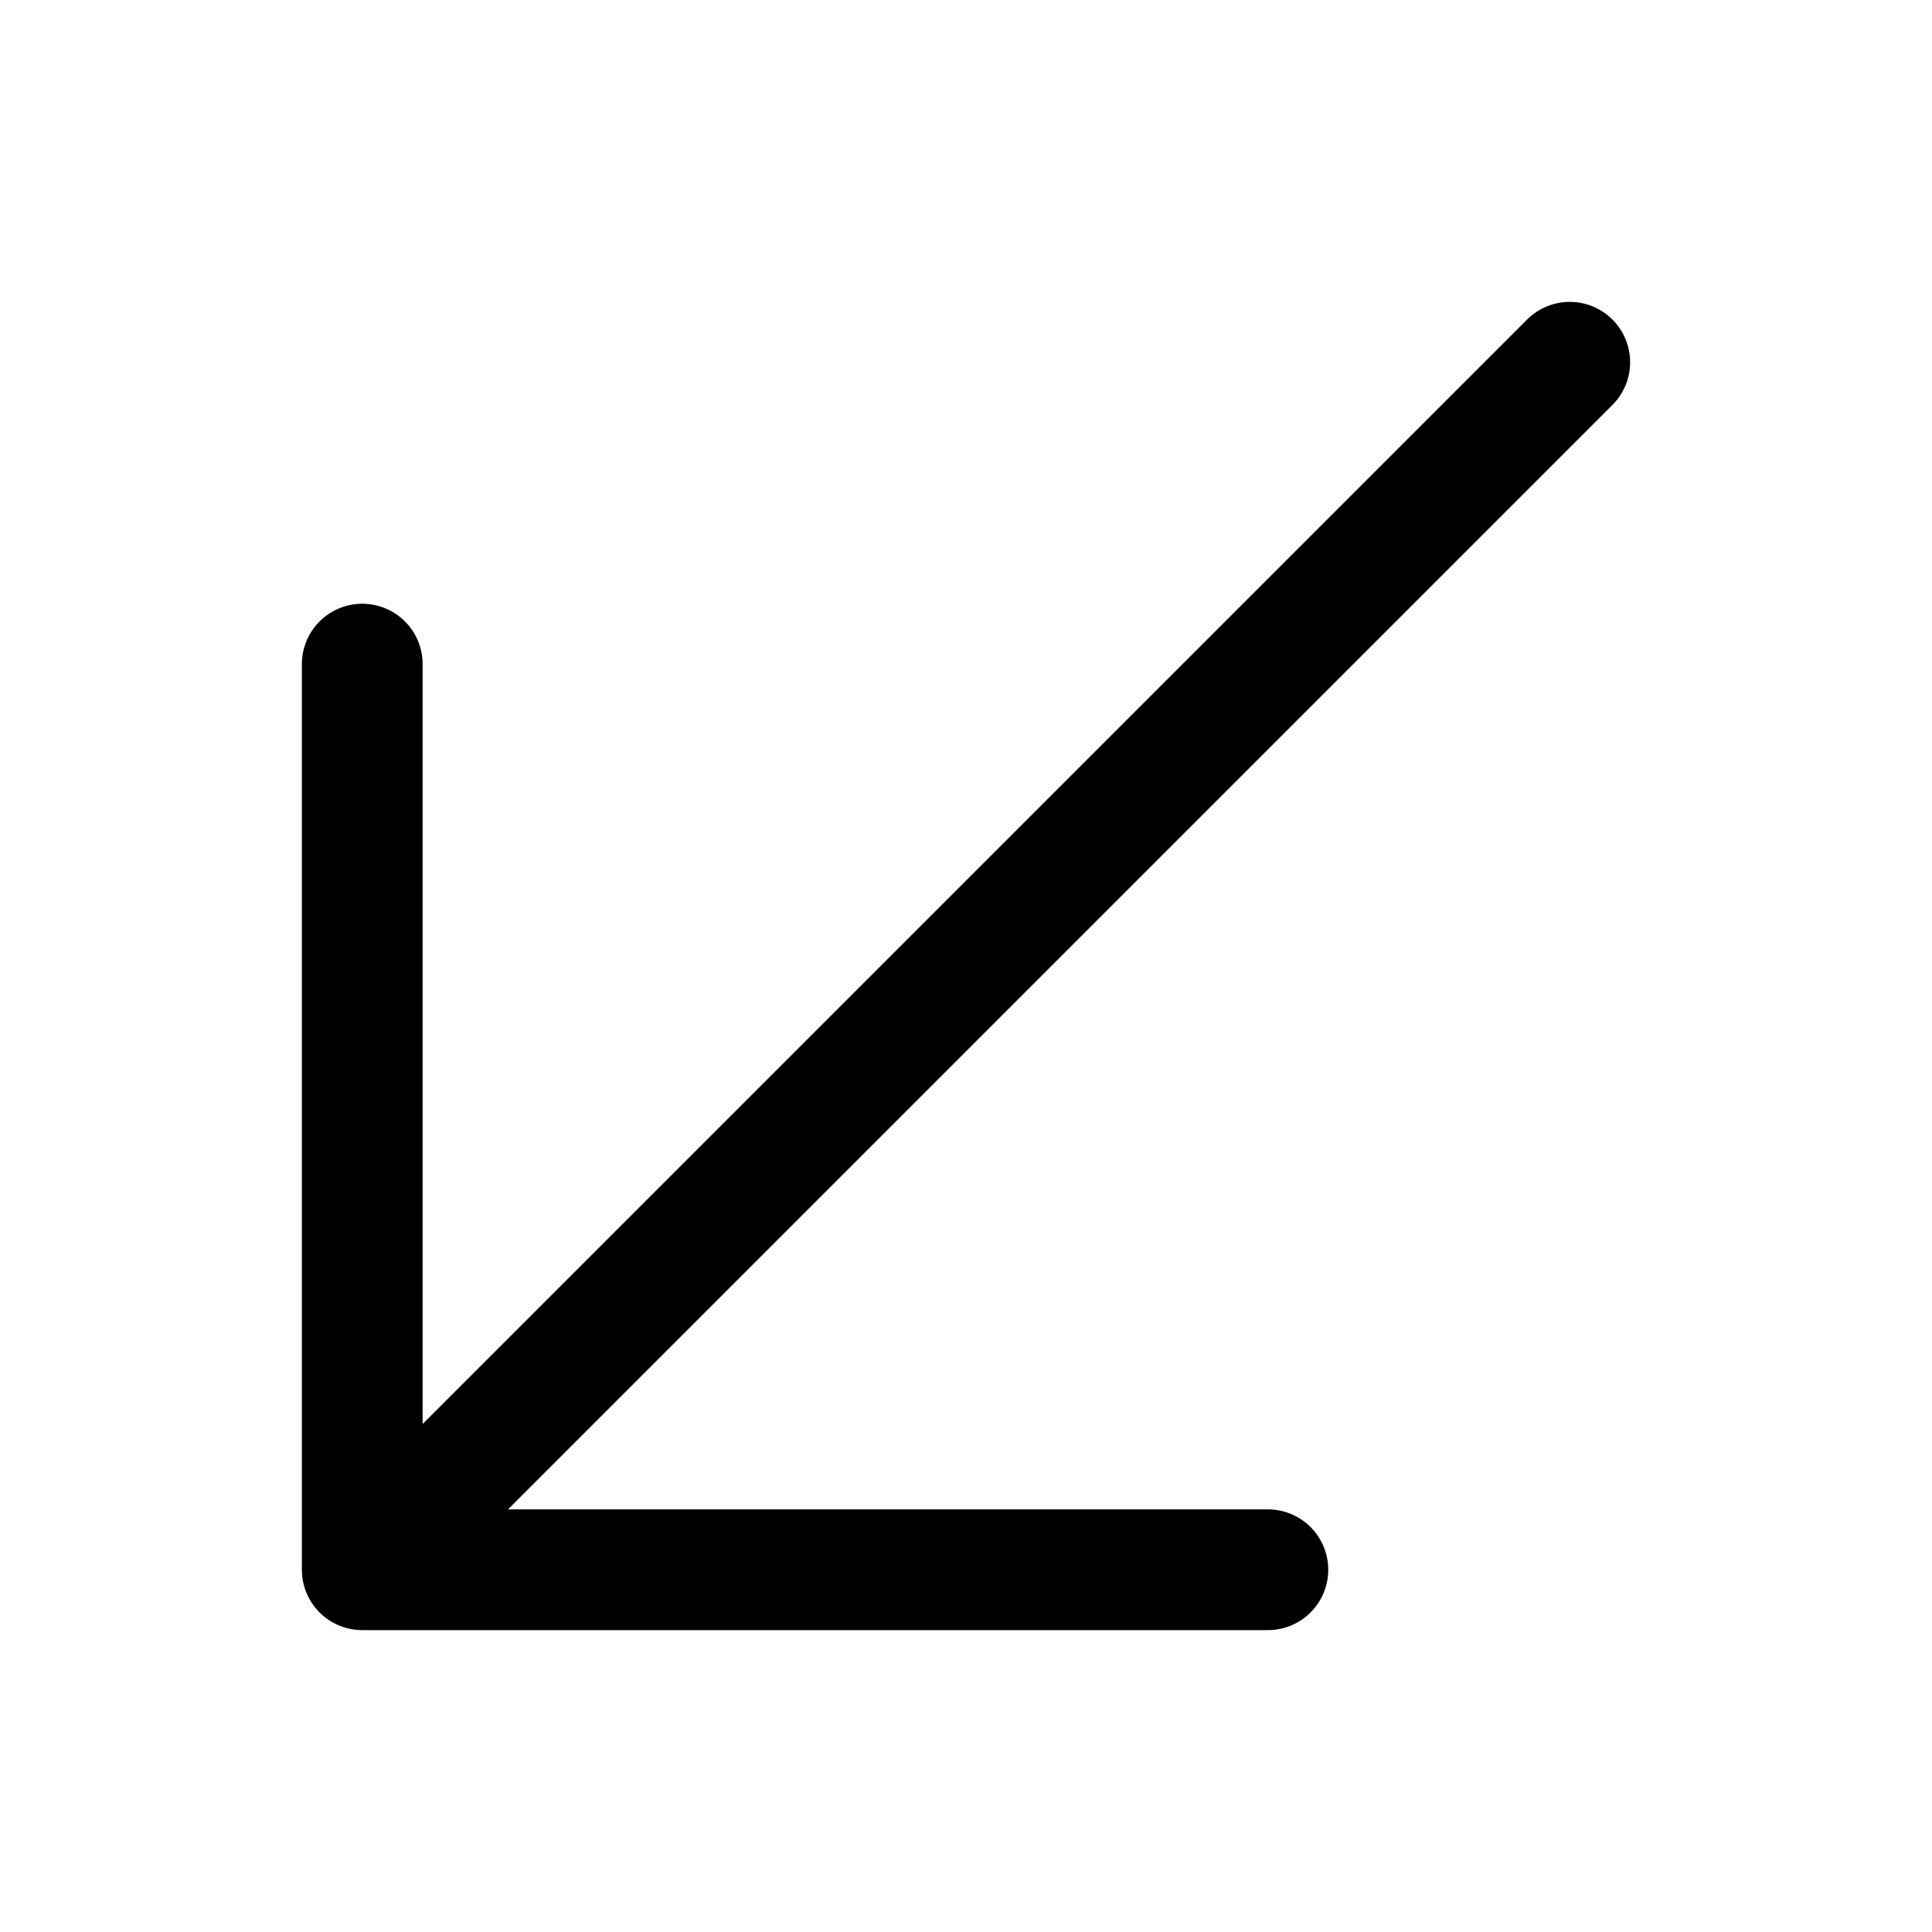
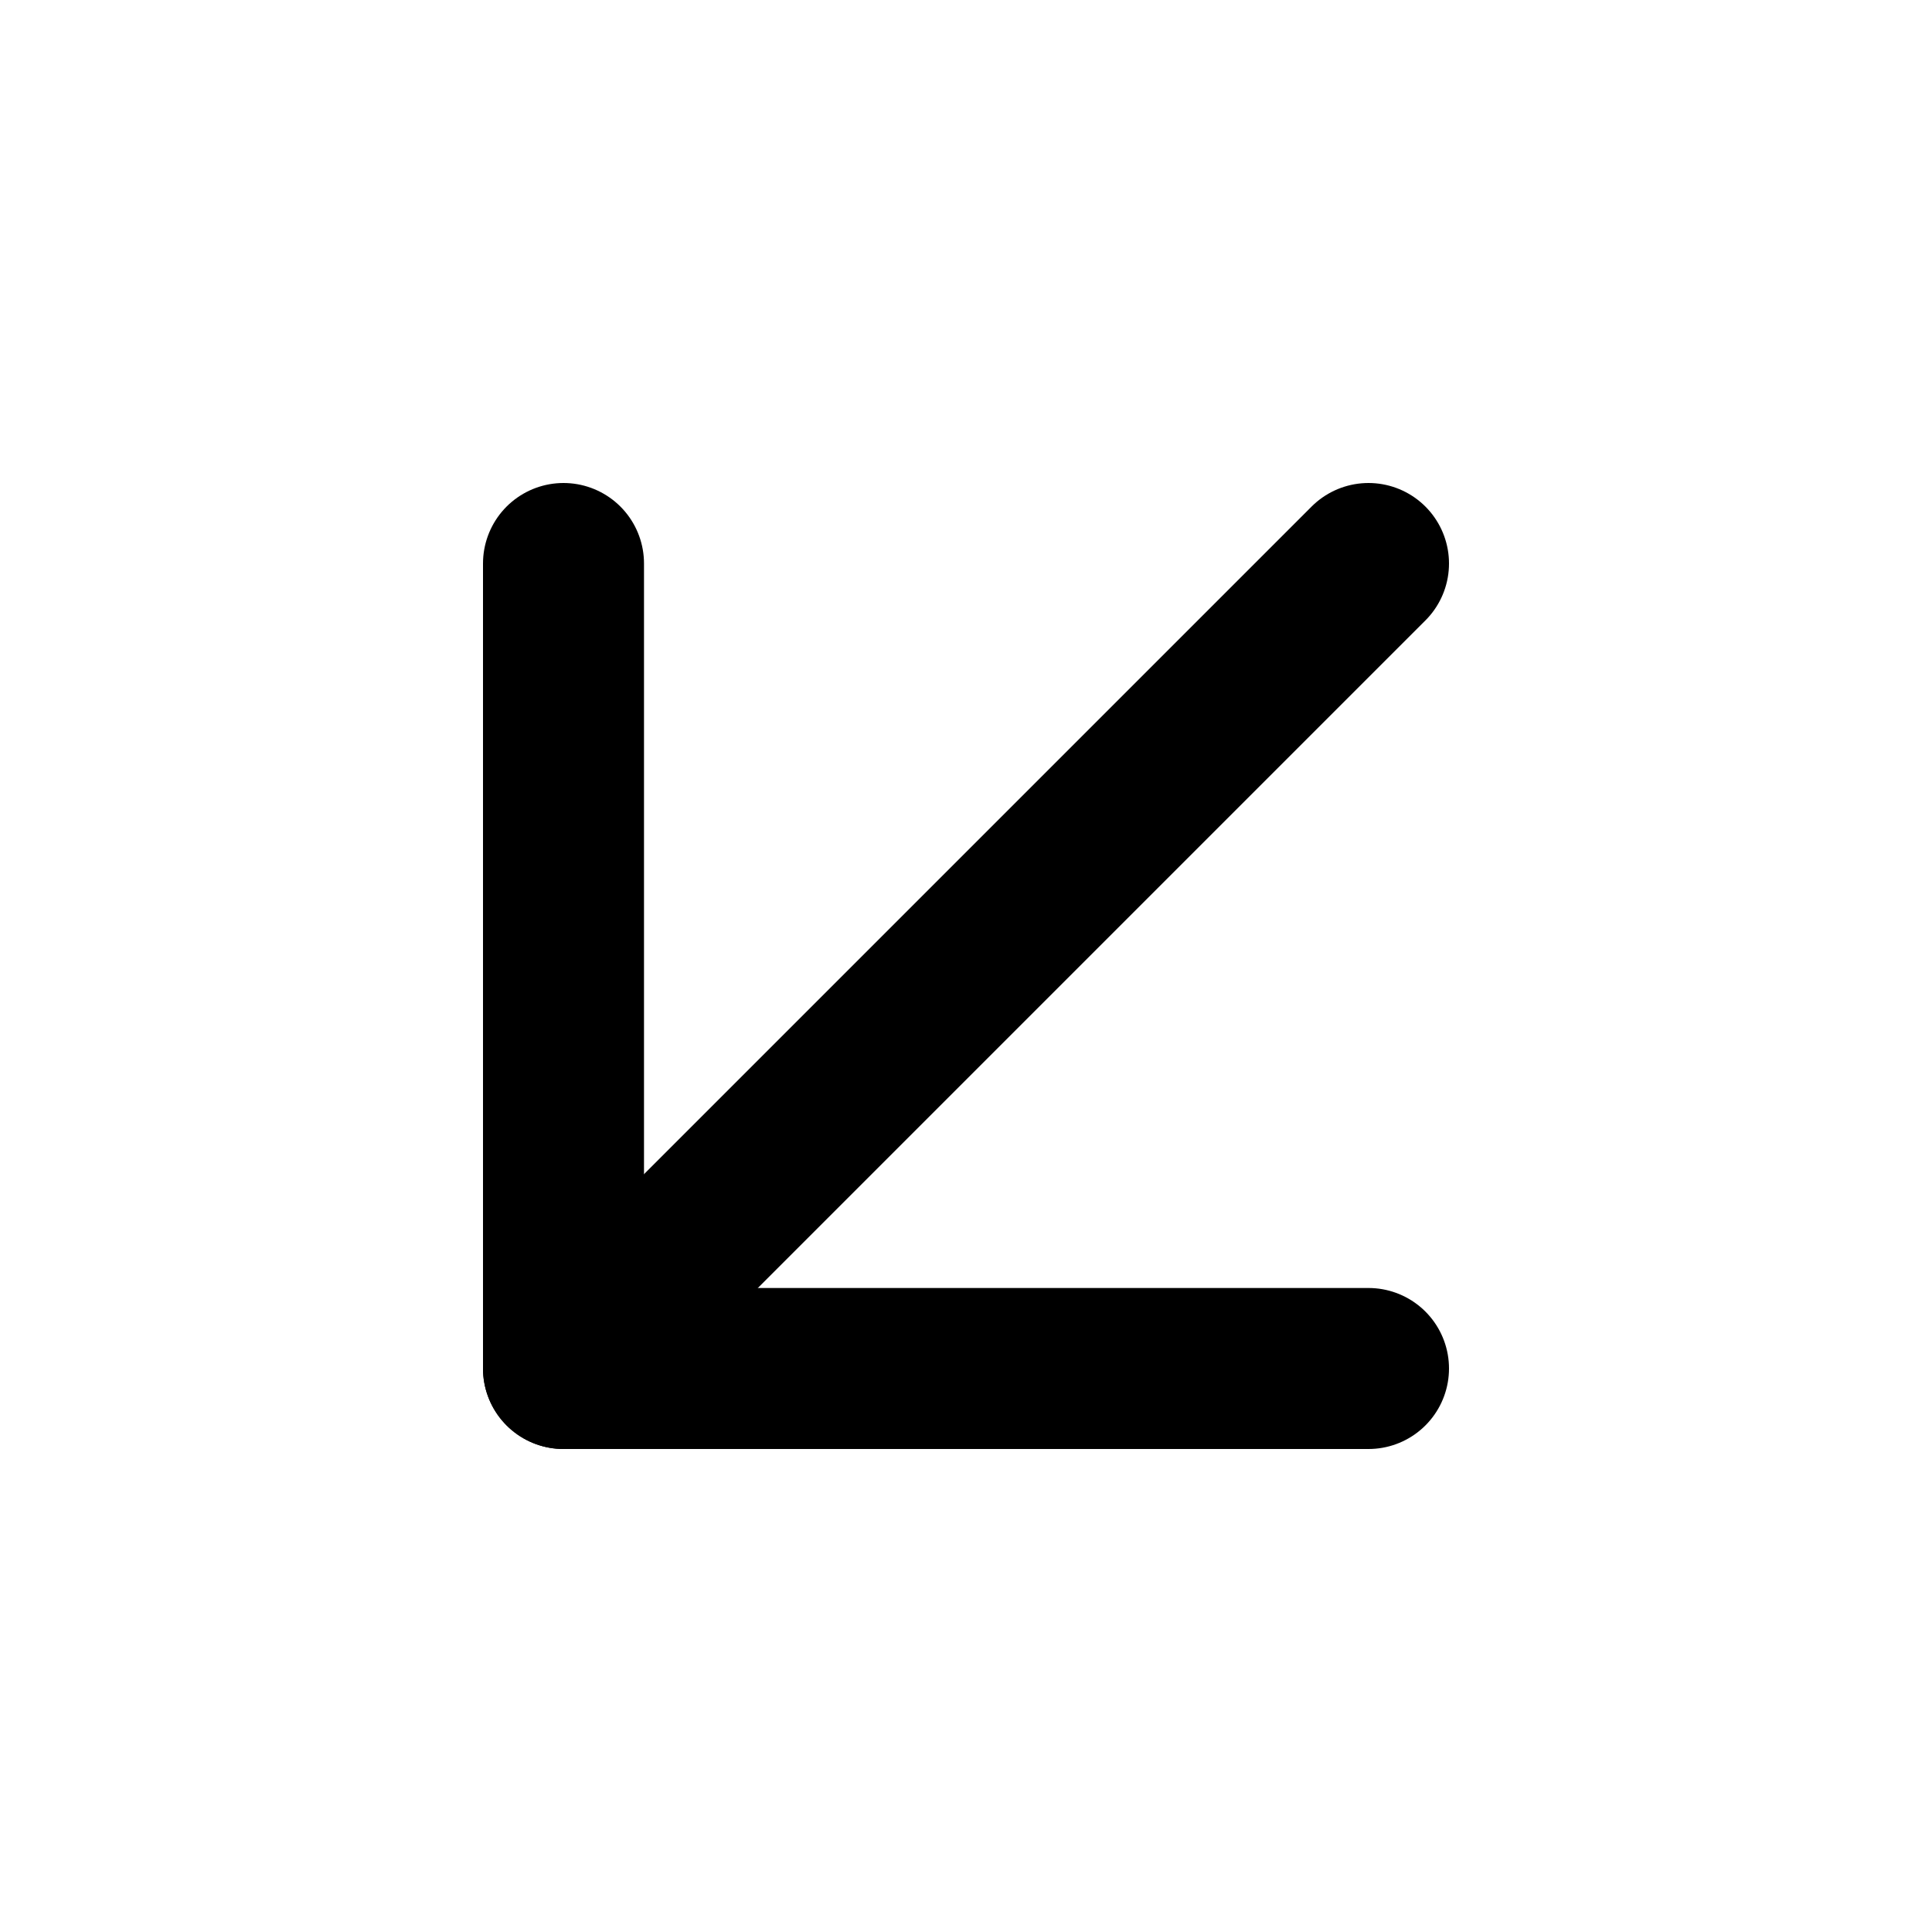
- <svg xmlns="http://www.w3.org/2000/svg" fill="none" viewBox="0 0 24 24" stroke-width="1.5" stroke="currentColor" aria-hidden="true" data-slot="icon">
-   <path stroke-linecap="round" stroke-linejoin="round" d="m19.5 4.5-15 15m0 0h11.25m-11.25 0V8.25" />
+ <svg xmlns="http://www.w3.org/2000/svg" class="lucide lucide-arrow-down-left" width="24" height="24" viewBox="0 0 24 24" fill="none" stroke="currentColor" stroke-width="2" stroke-linecap="round" stroke-linejoin="round">
+   <path d="M17 7 7 17" />
+   <path d="M17 17H7V7" />
</svg>
